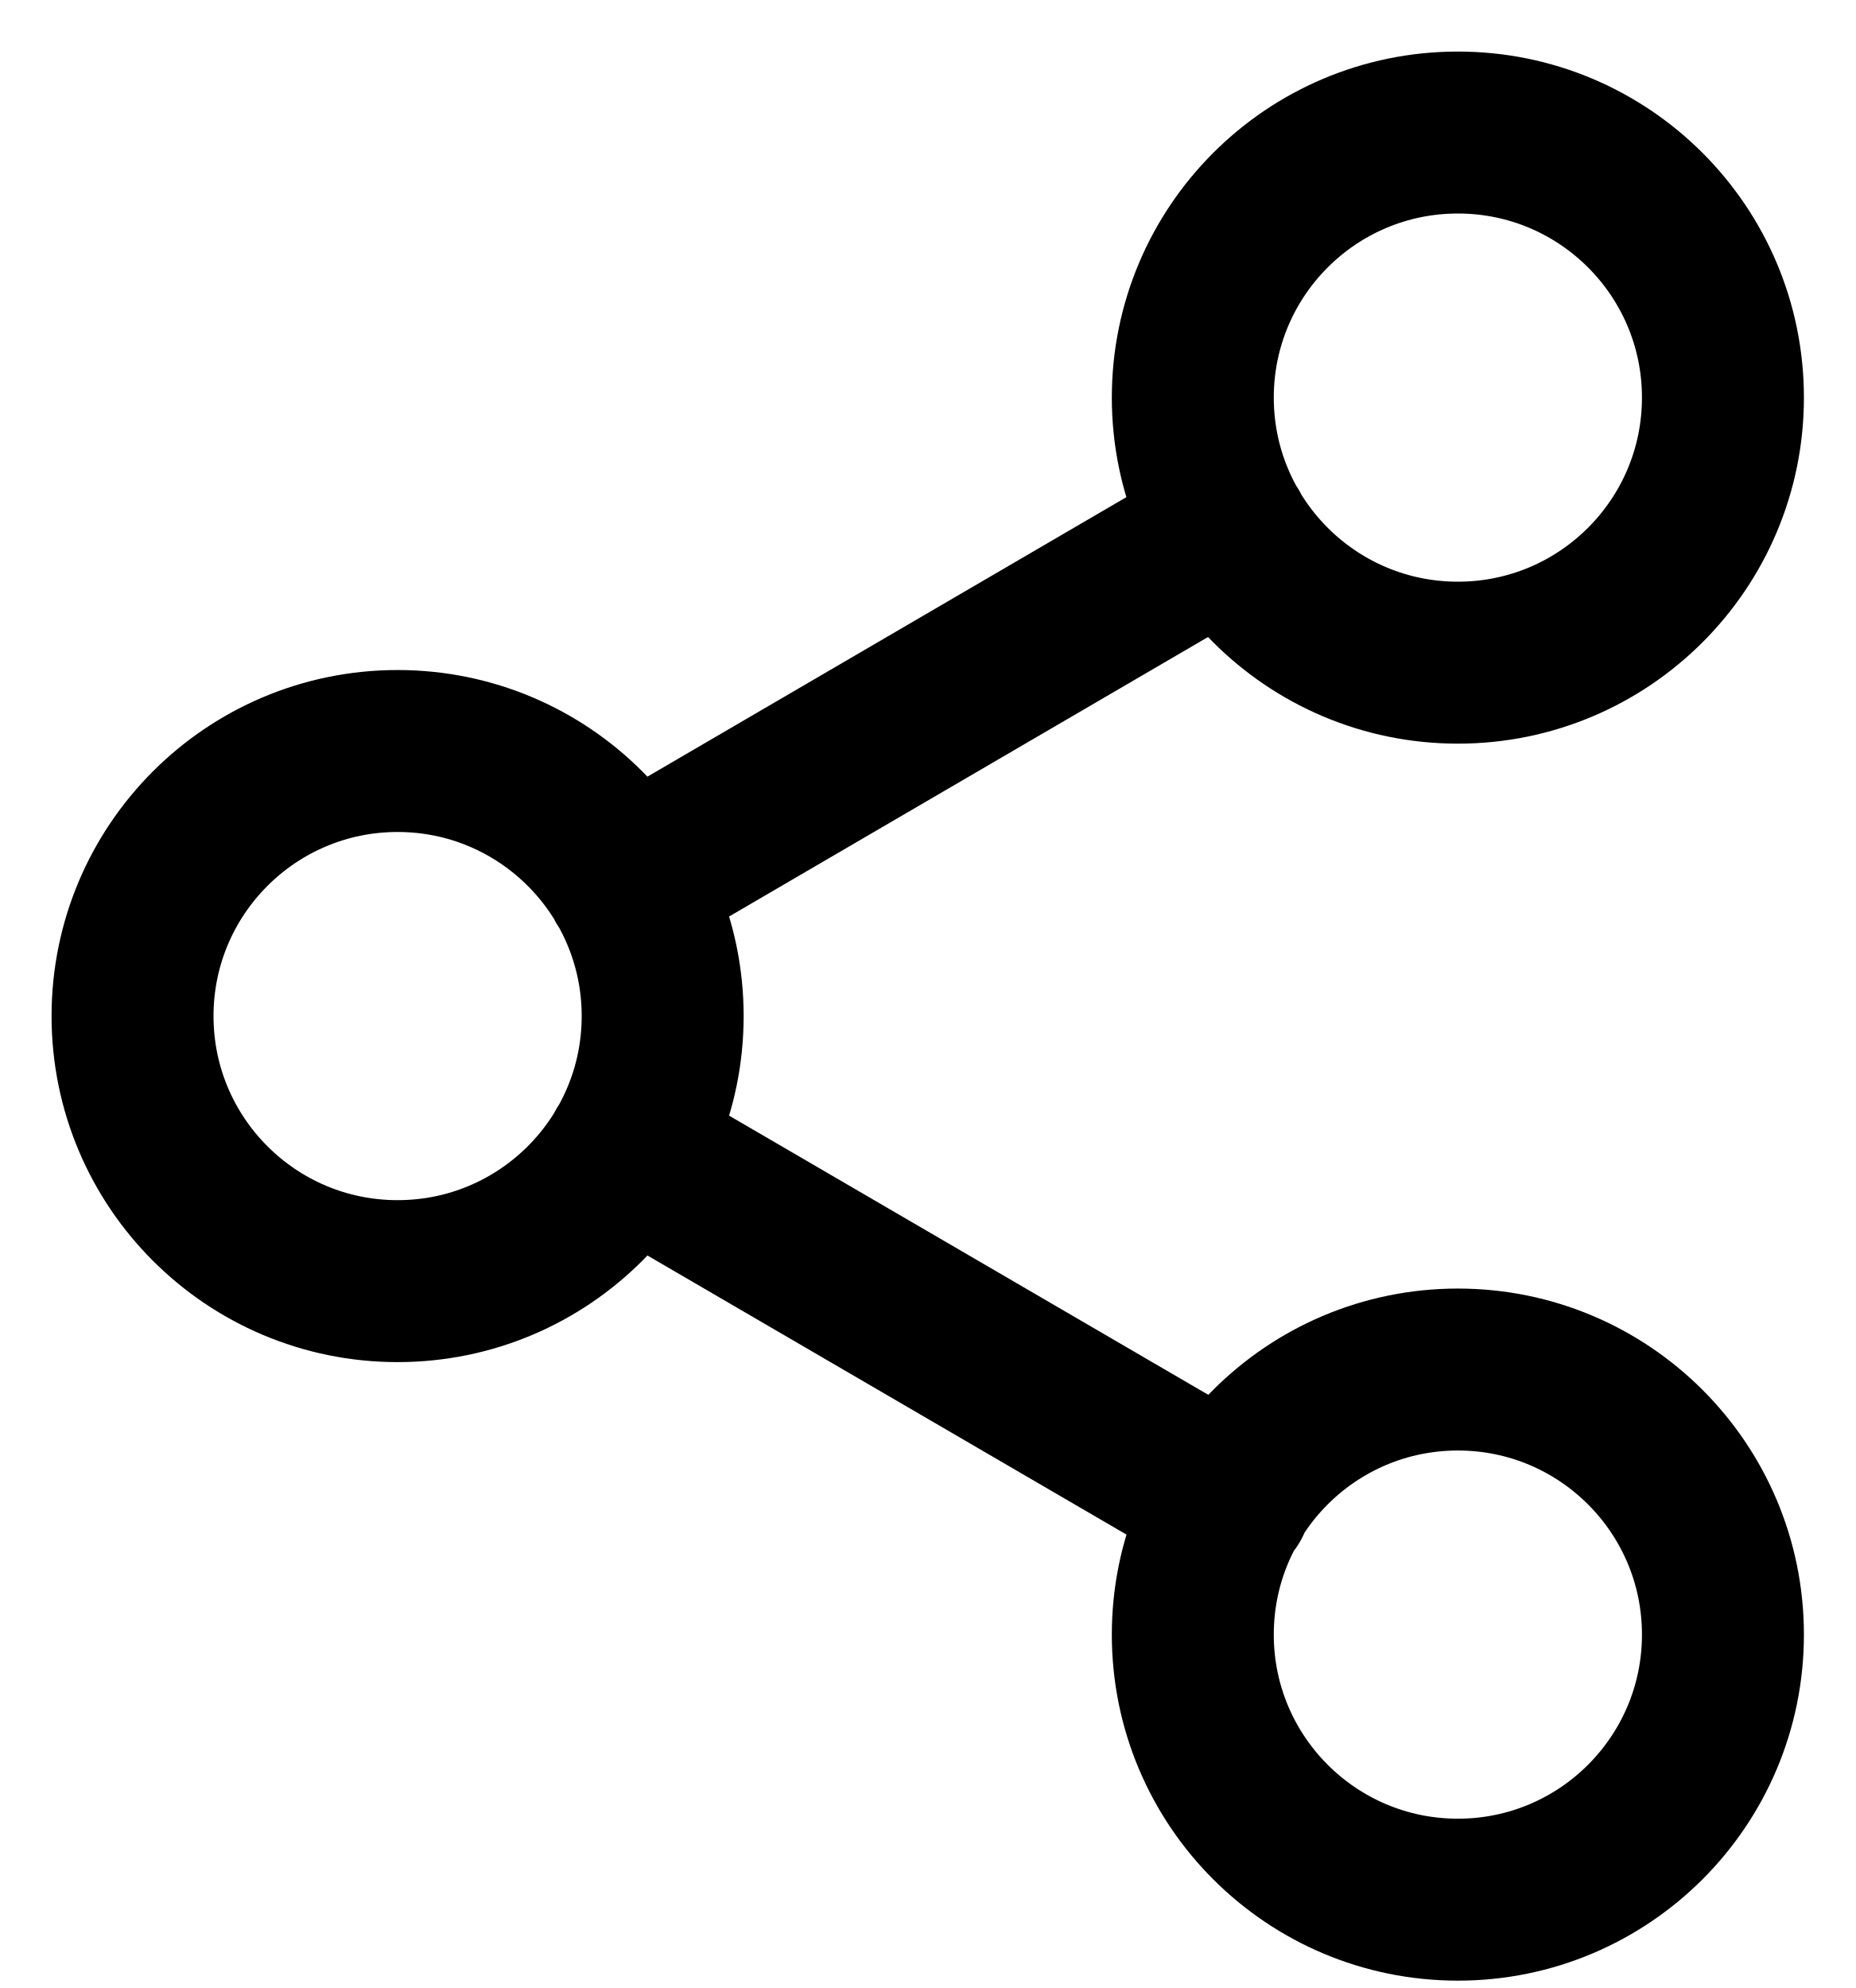
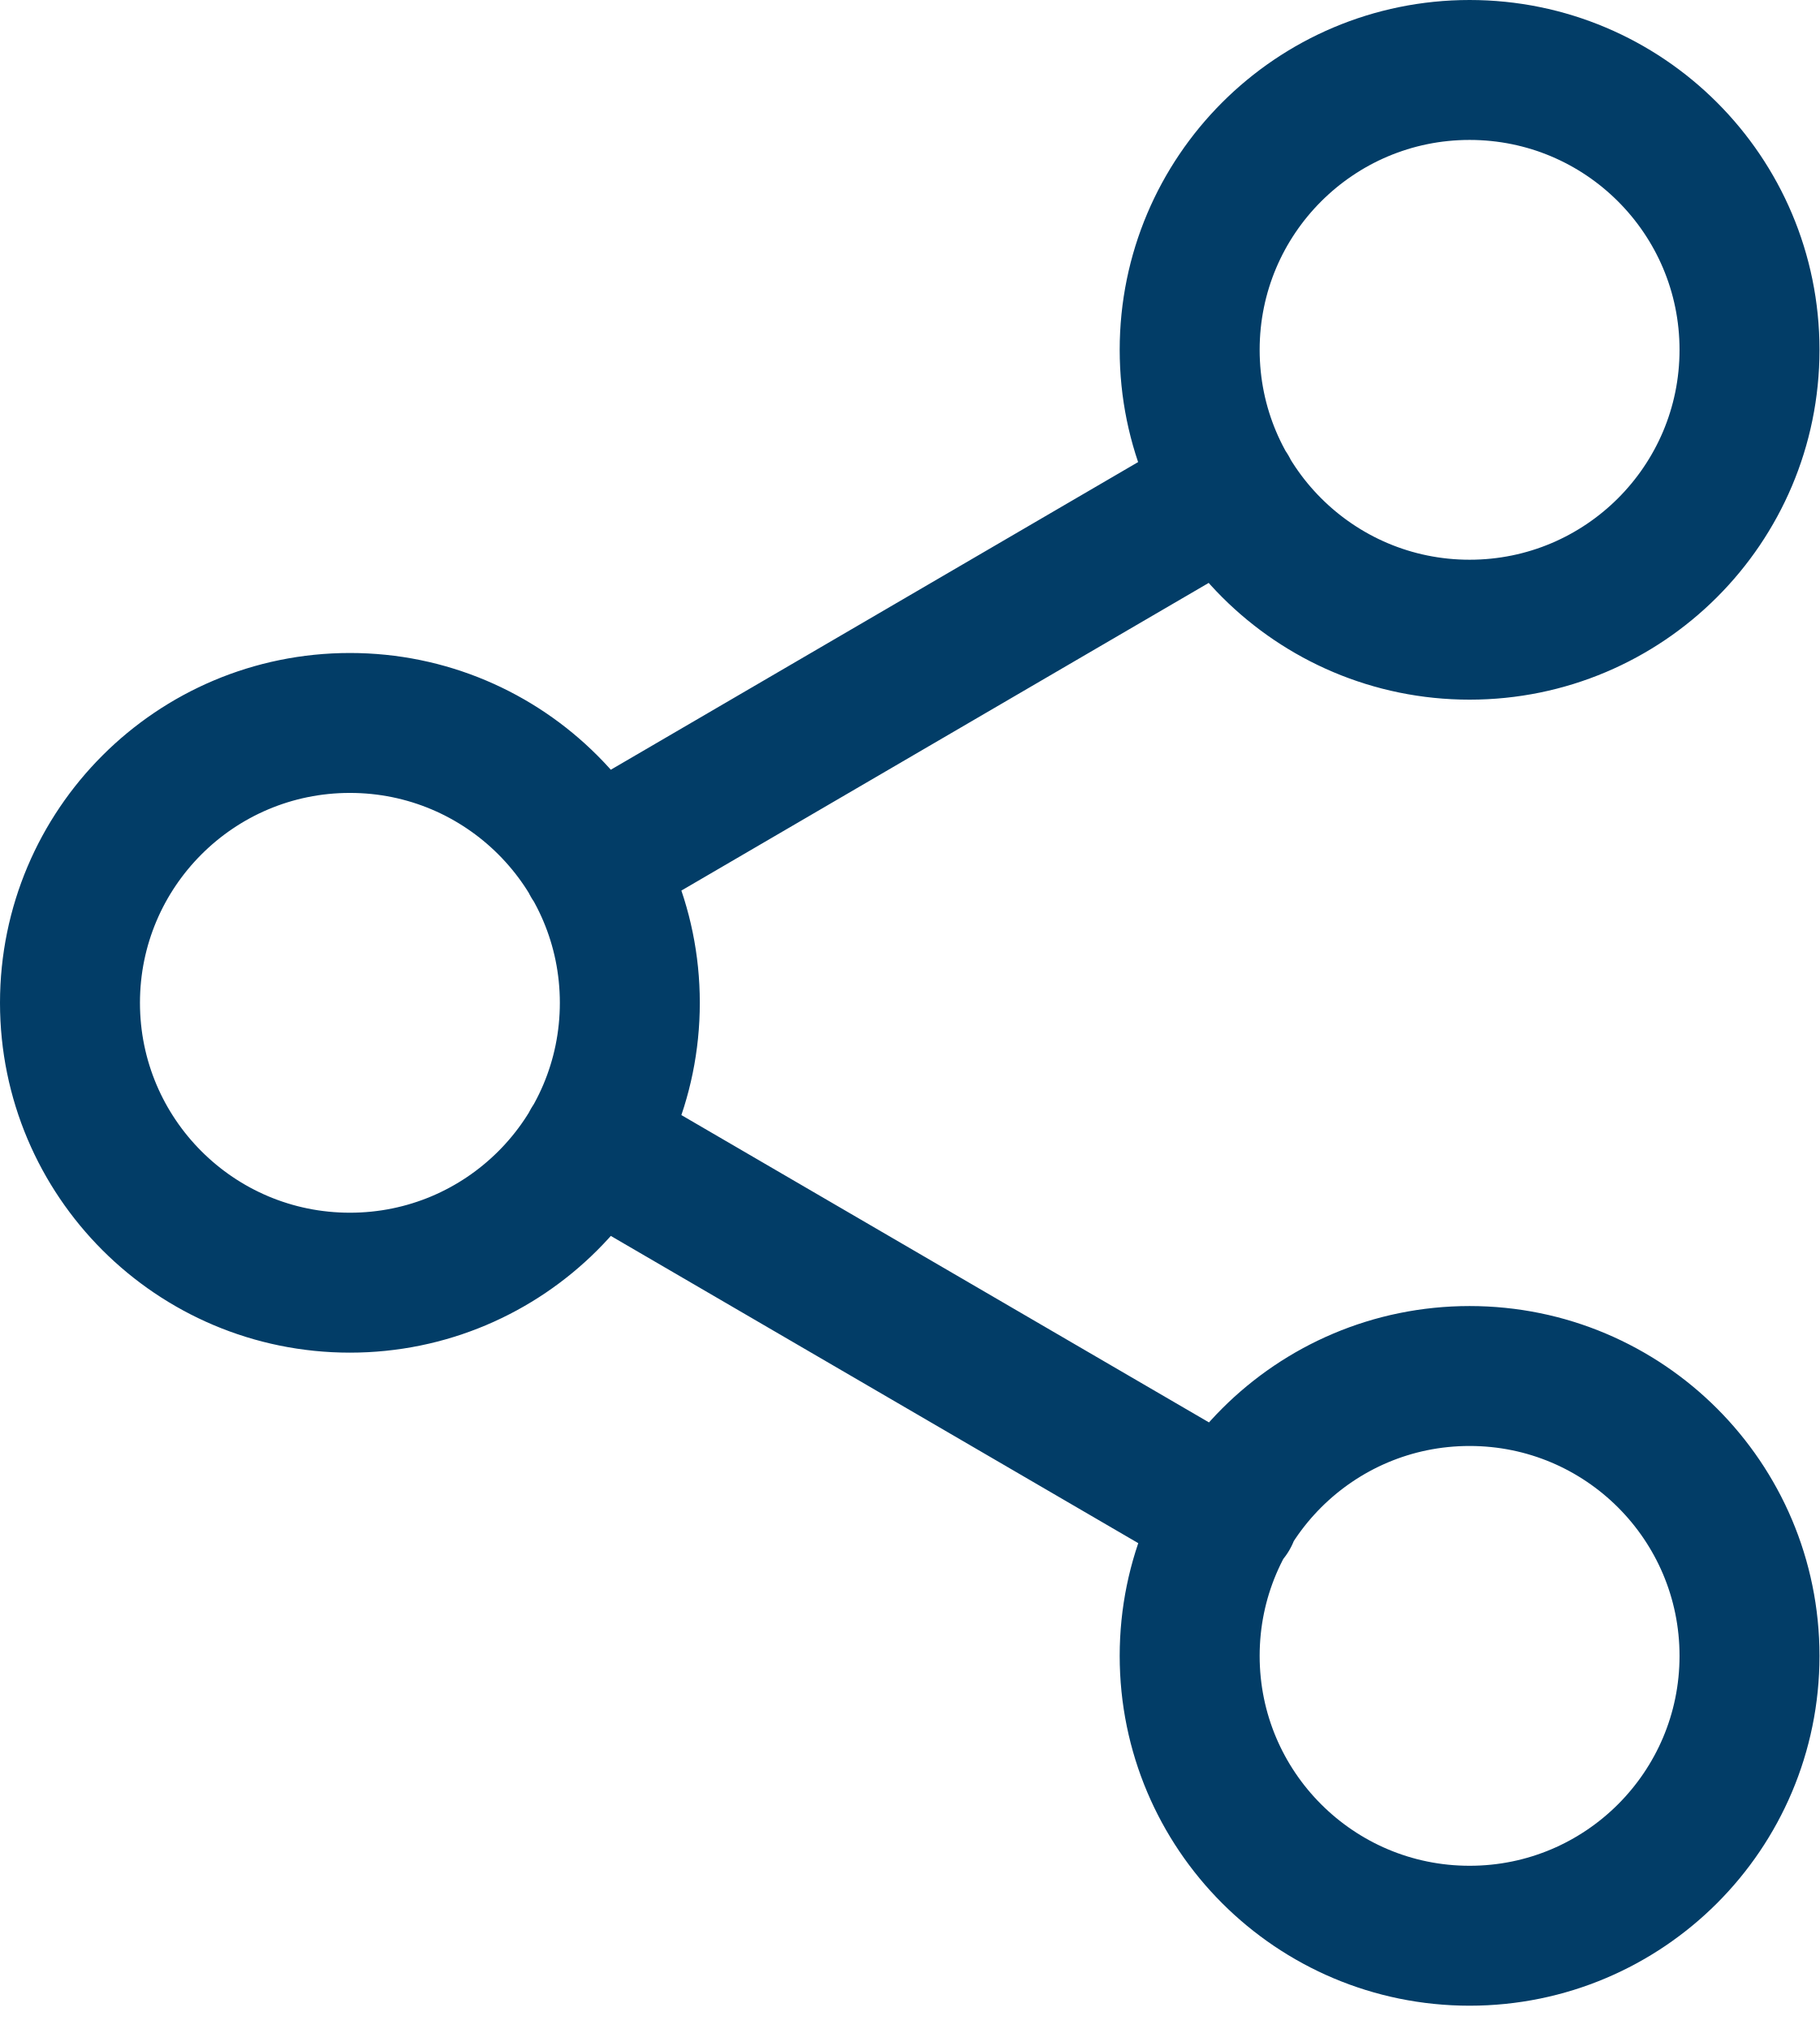
- <svg xmlns="http://www.w3.org/2000/svg" width="28" height="30" viewBox="0 0 28 30" fill="none">
-   <path id="Vector" d="M9.453 17.347L18.56 22.653M18.547 8.013L9.453 13.32M26 6C26 8.209 24.209 10 22 10C19.791 10 18 8.209 18 6C18 3.791 19.791 2 22 2C24.209 2 26 3.791 26 6ZM10 15.333C10 17.543 8.209 19.333 6 19.333C3.791 19.333 2 17.543 2 15.333C2 13.124 3.791 11.333 6 11.333C8.209 11.333 10 13.124 10 15.333ZM26 24.667C26 26.876 24.209 28.667 22 28.667C19.791 28.667 18 26.876 18 24.667C18 22.457 19.791 20.667 22 20.667C24.209 20.667 26 22.457 26 24.667Z" stroke="black" stroke-width="2.444" stroke-linecap="round" stroke-linejoin="round" />
+ <svg xmlns="http://www.w3.org/2000/svg" width="26" height="29" viewBox="0 0 26 29" fill="none">
+   <path d="M8.453 16.347L17.56 21.653M17.547 7.013L8.453 12.32M25 5C25 7.209 23.209 9 21 9C18.791 9 17 7.209 17 5C17 2.791 18.791 1 21 1C23.209 1 25 2.791 25 5ZM9 14.333C9 16.543 7.209 18.333 5 18.333C2.791 18.333 1 16.543 1 14.333C1 12.124 2.791 10.333 5 10.333C7.209 10.333 9 12.124 9 14.333ZM25 23.667C25 25.876 23.209 27.667 21 27.667C18.791 27.667 17 25.876 17 23.667C17 21.457 18.791 19.667 21 19.667C23.209 19.667 25 21.457 25 23.667Z" stroke="#023D67" stroke-width="2" stroke-linecap="round" stroke-linejoin="round" />
</svg>
